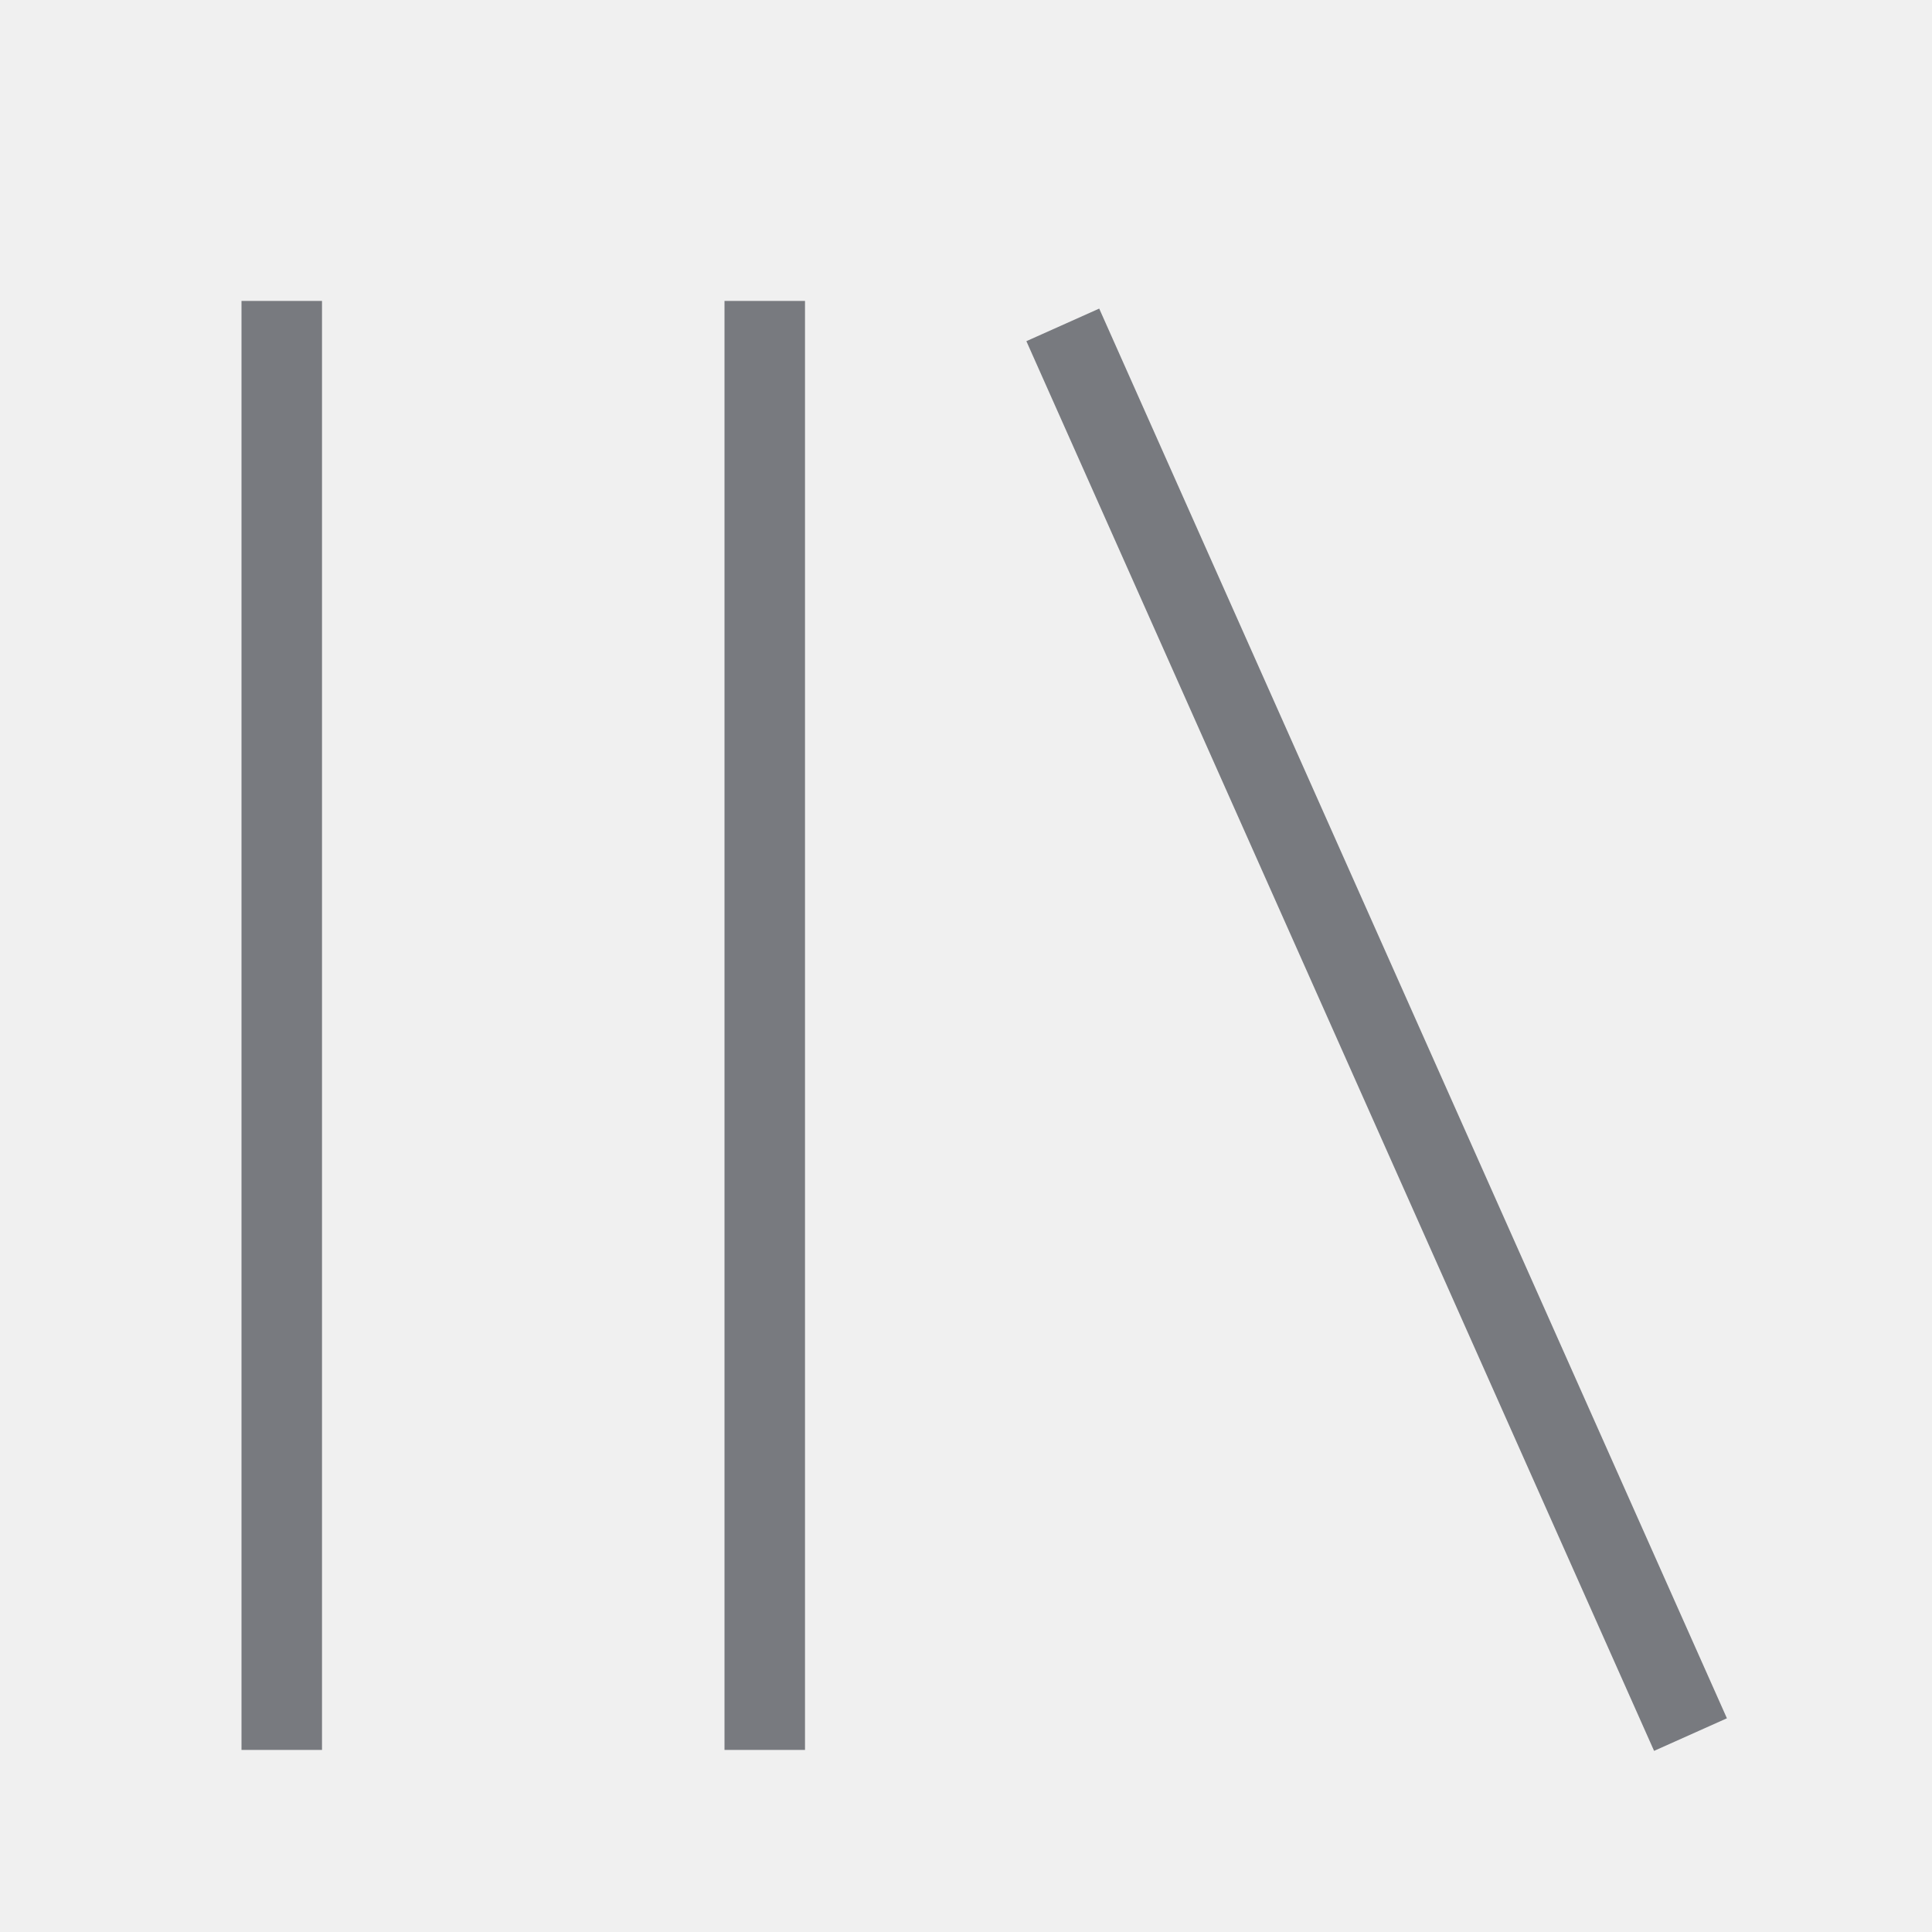
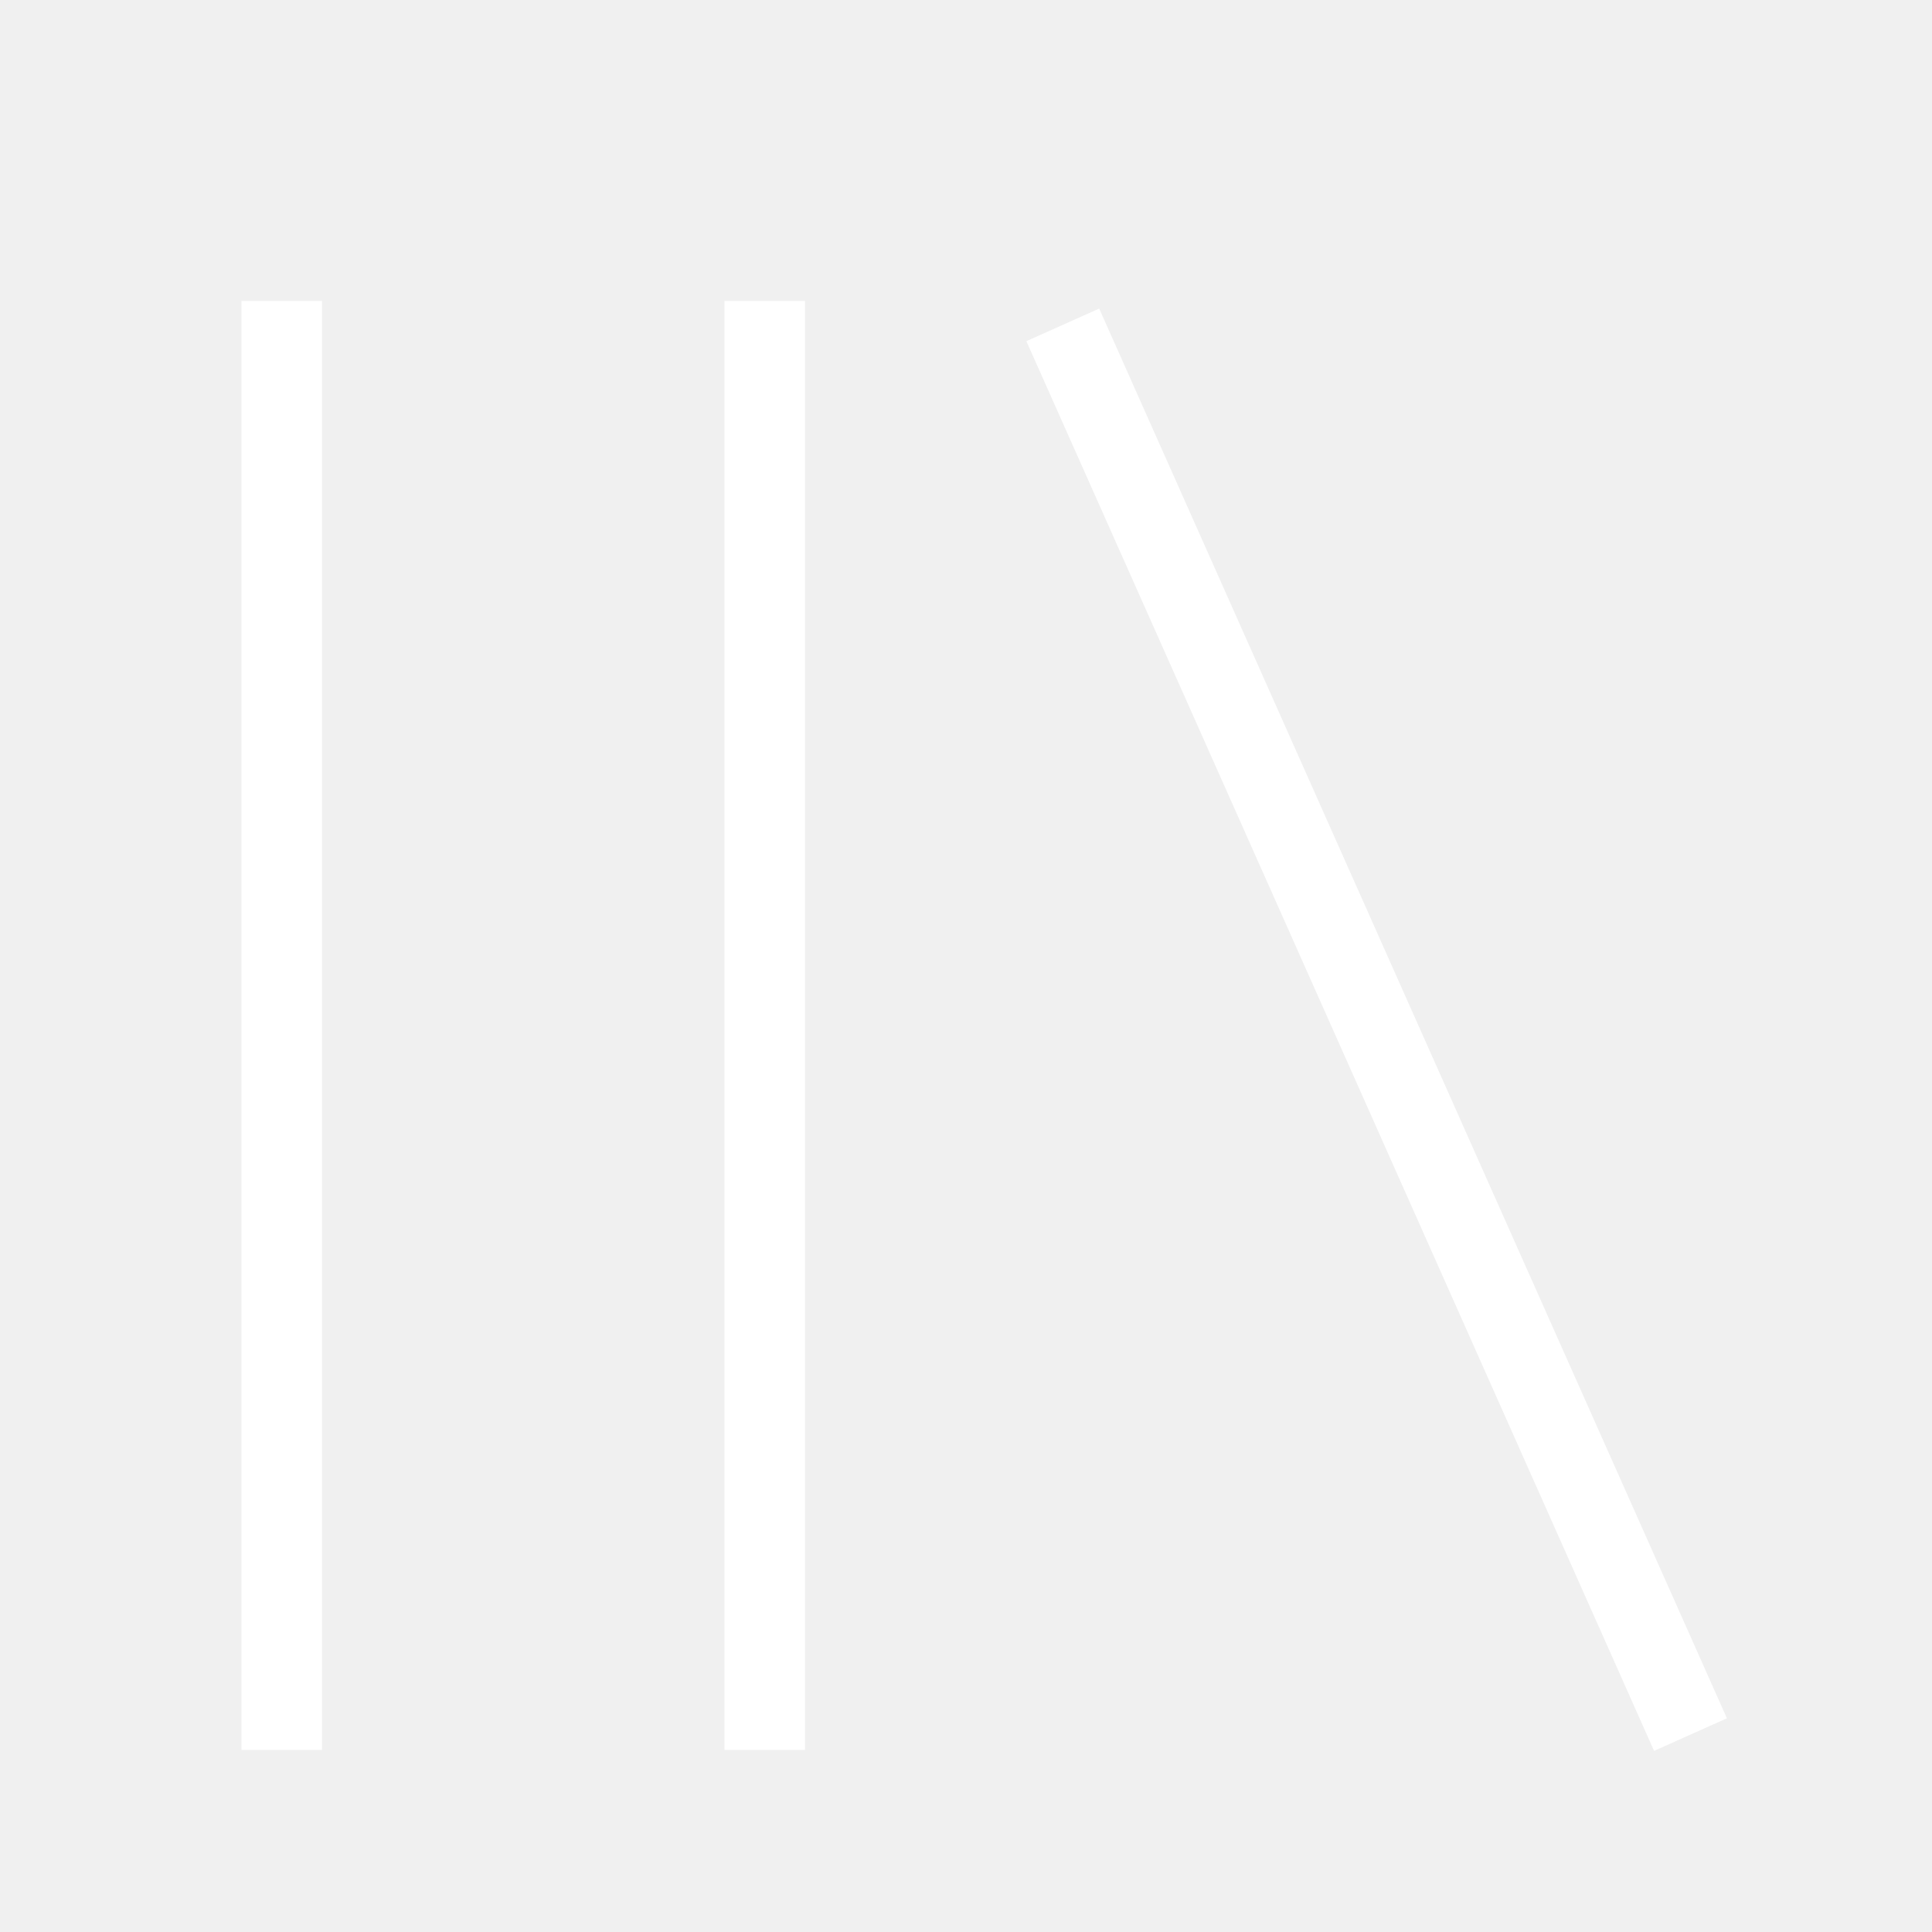
<svg xmlns="http://www.w3.org/2000/svg" viewBox="0 0 512 512">
-   <path d="M291.301 81.778l166.349 373.587-19.301 8.635-166.349-373.587zM64 463.746v-384h21.334v384h-21.334zM192 463.746v-384h21.334v384h-21.334z" fill="#787A7F" />
+   <path d="M291.301 81.778l166.349 373.587-19.301 8.635-166.349-373.587zM64 463.746v-384h21.334v384h-21.334zM192 463.746v-384h21.334v384h-21.334z" fill="#ffffff" />
</svg>
